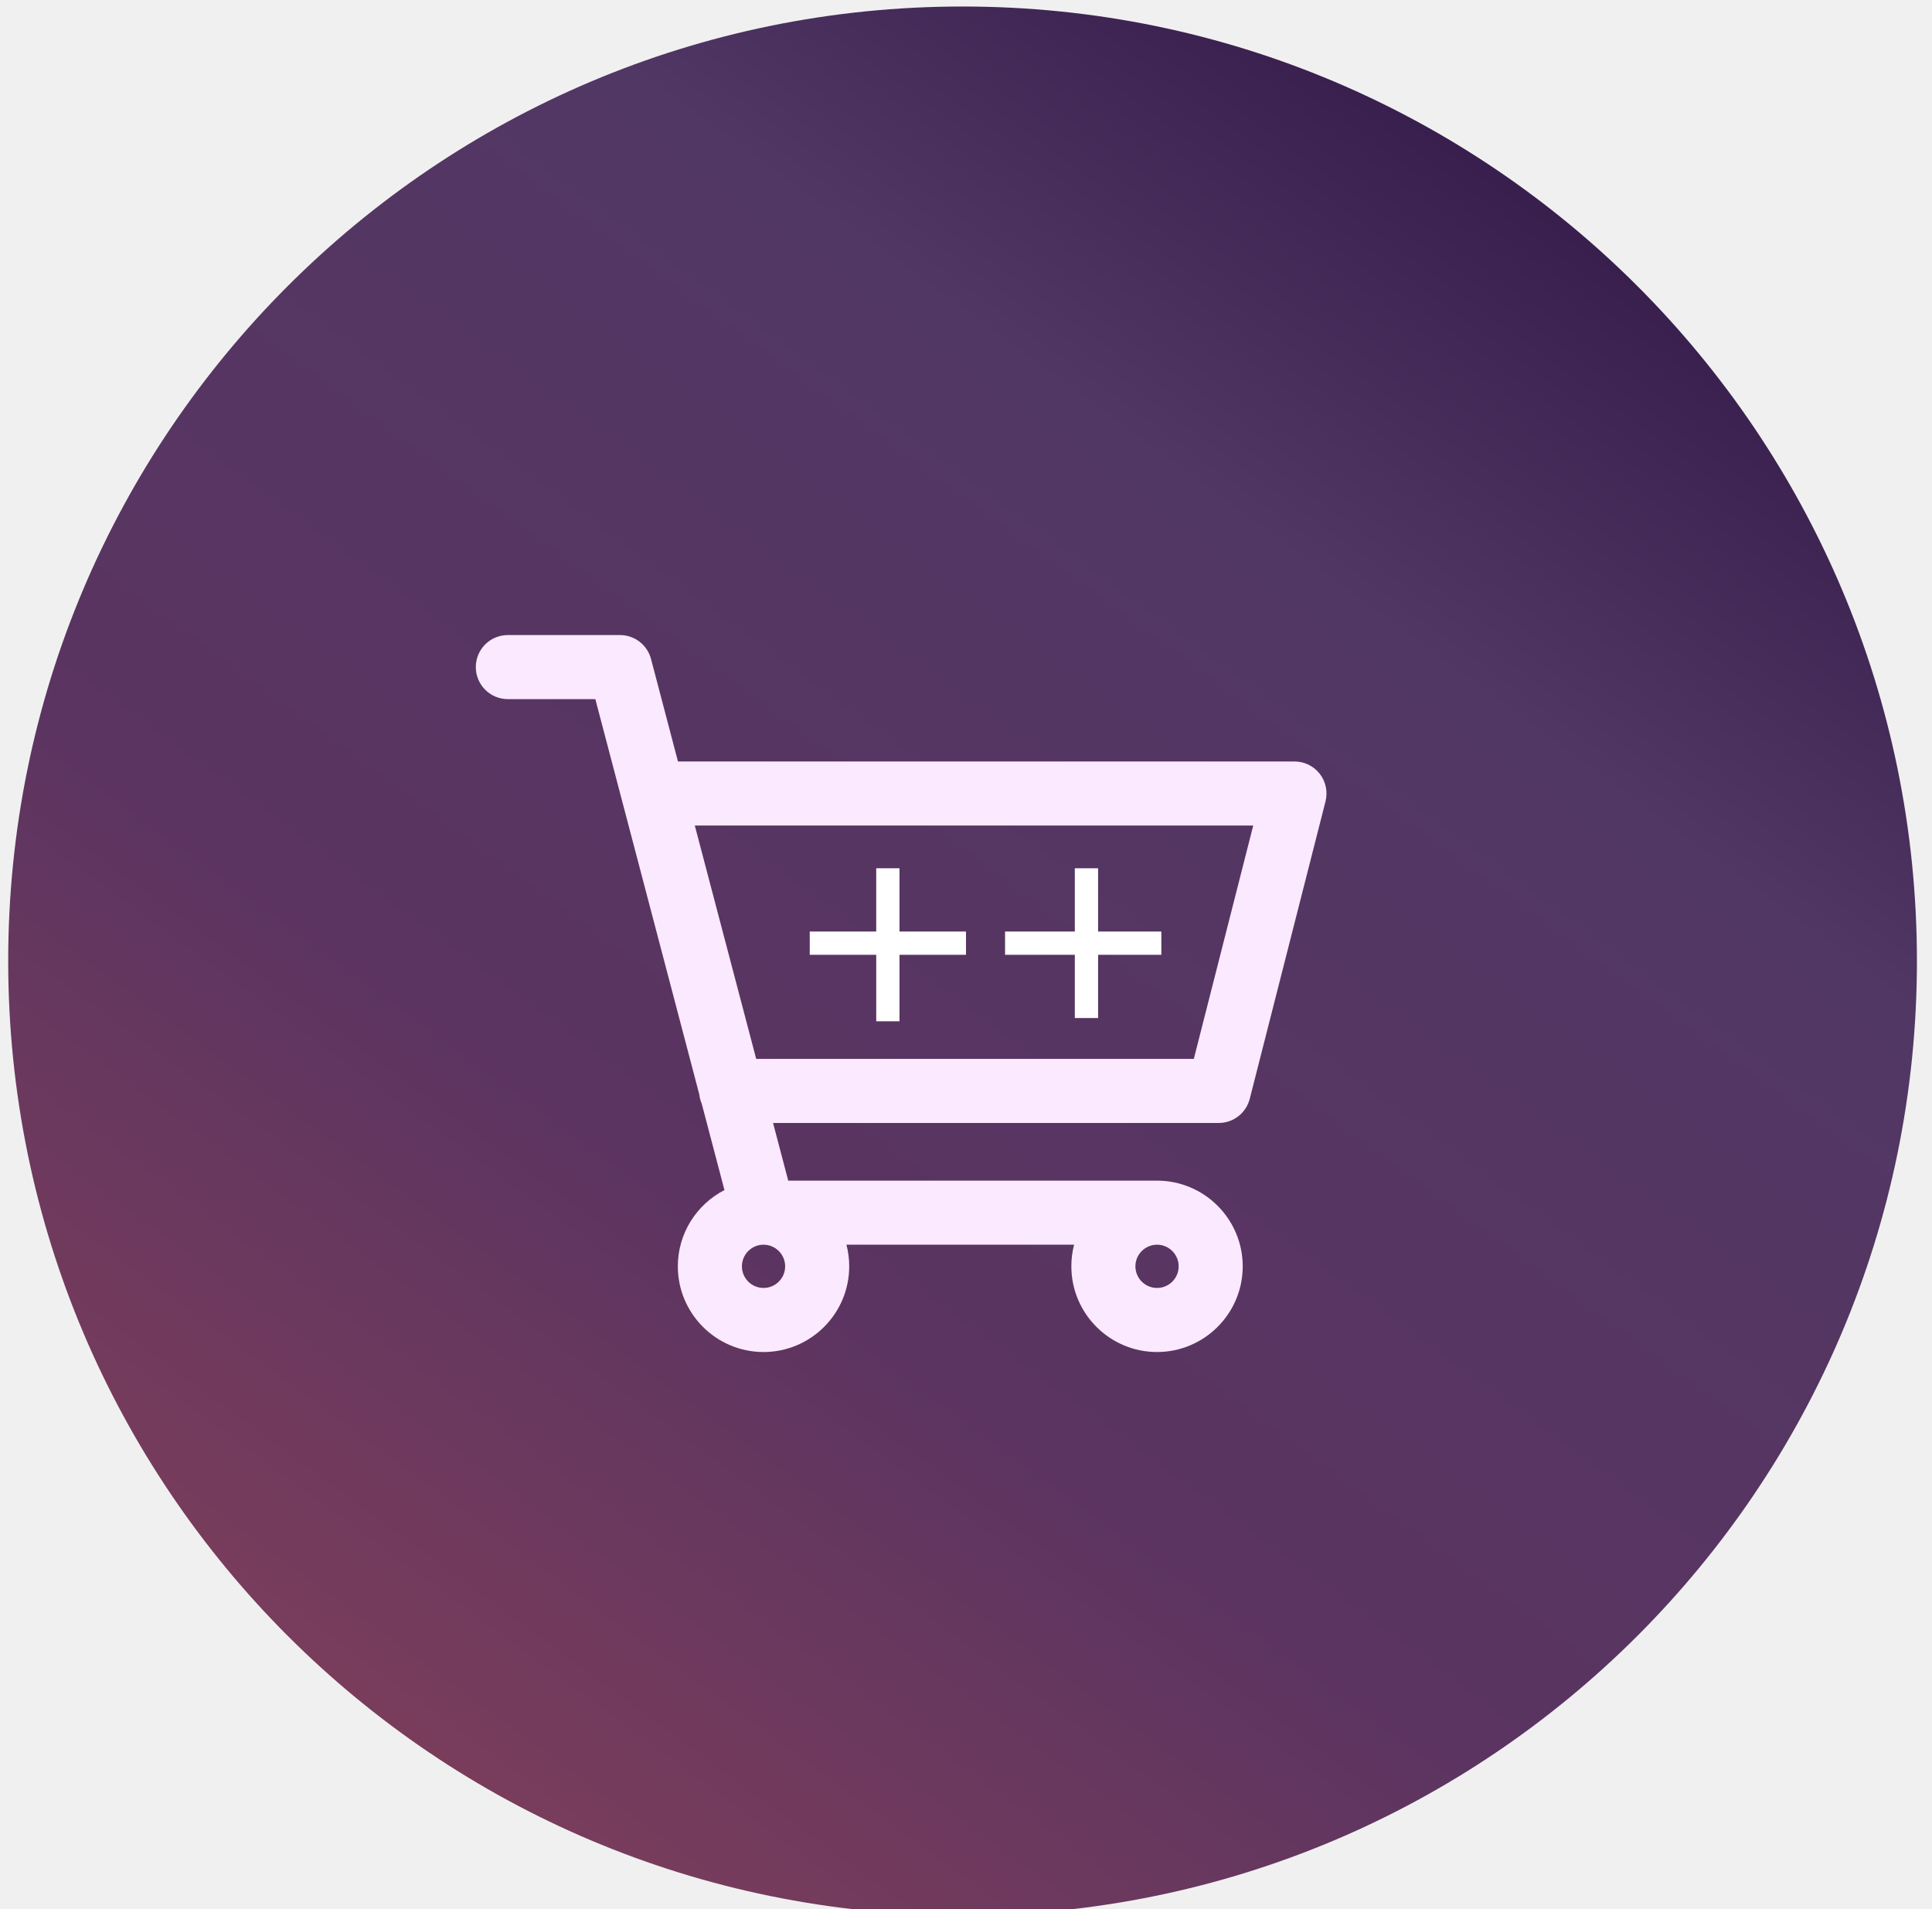
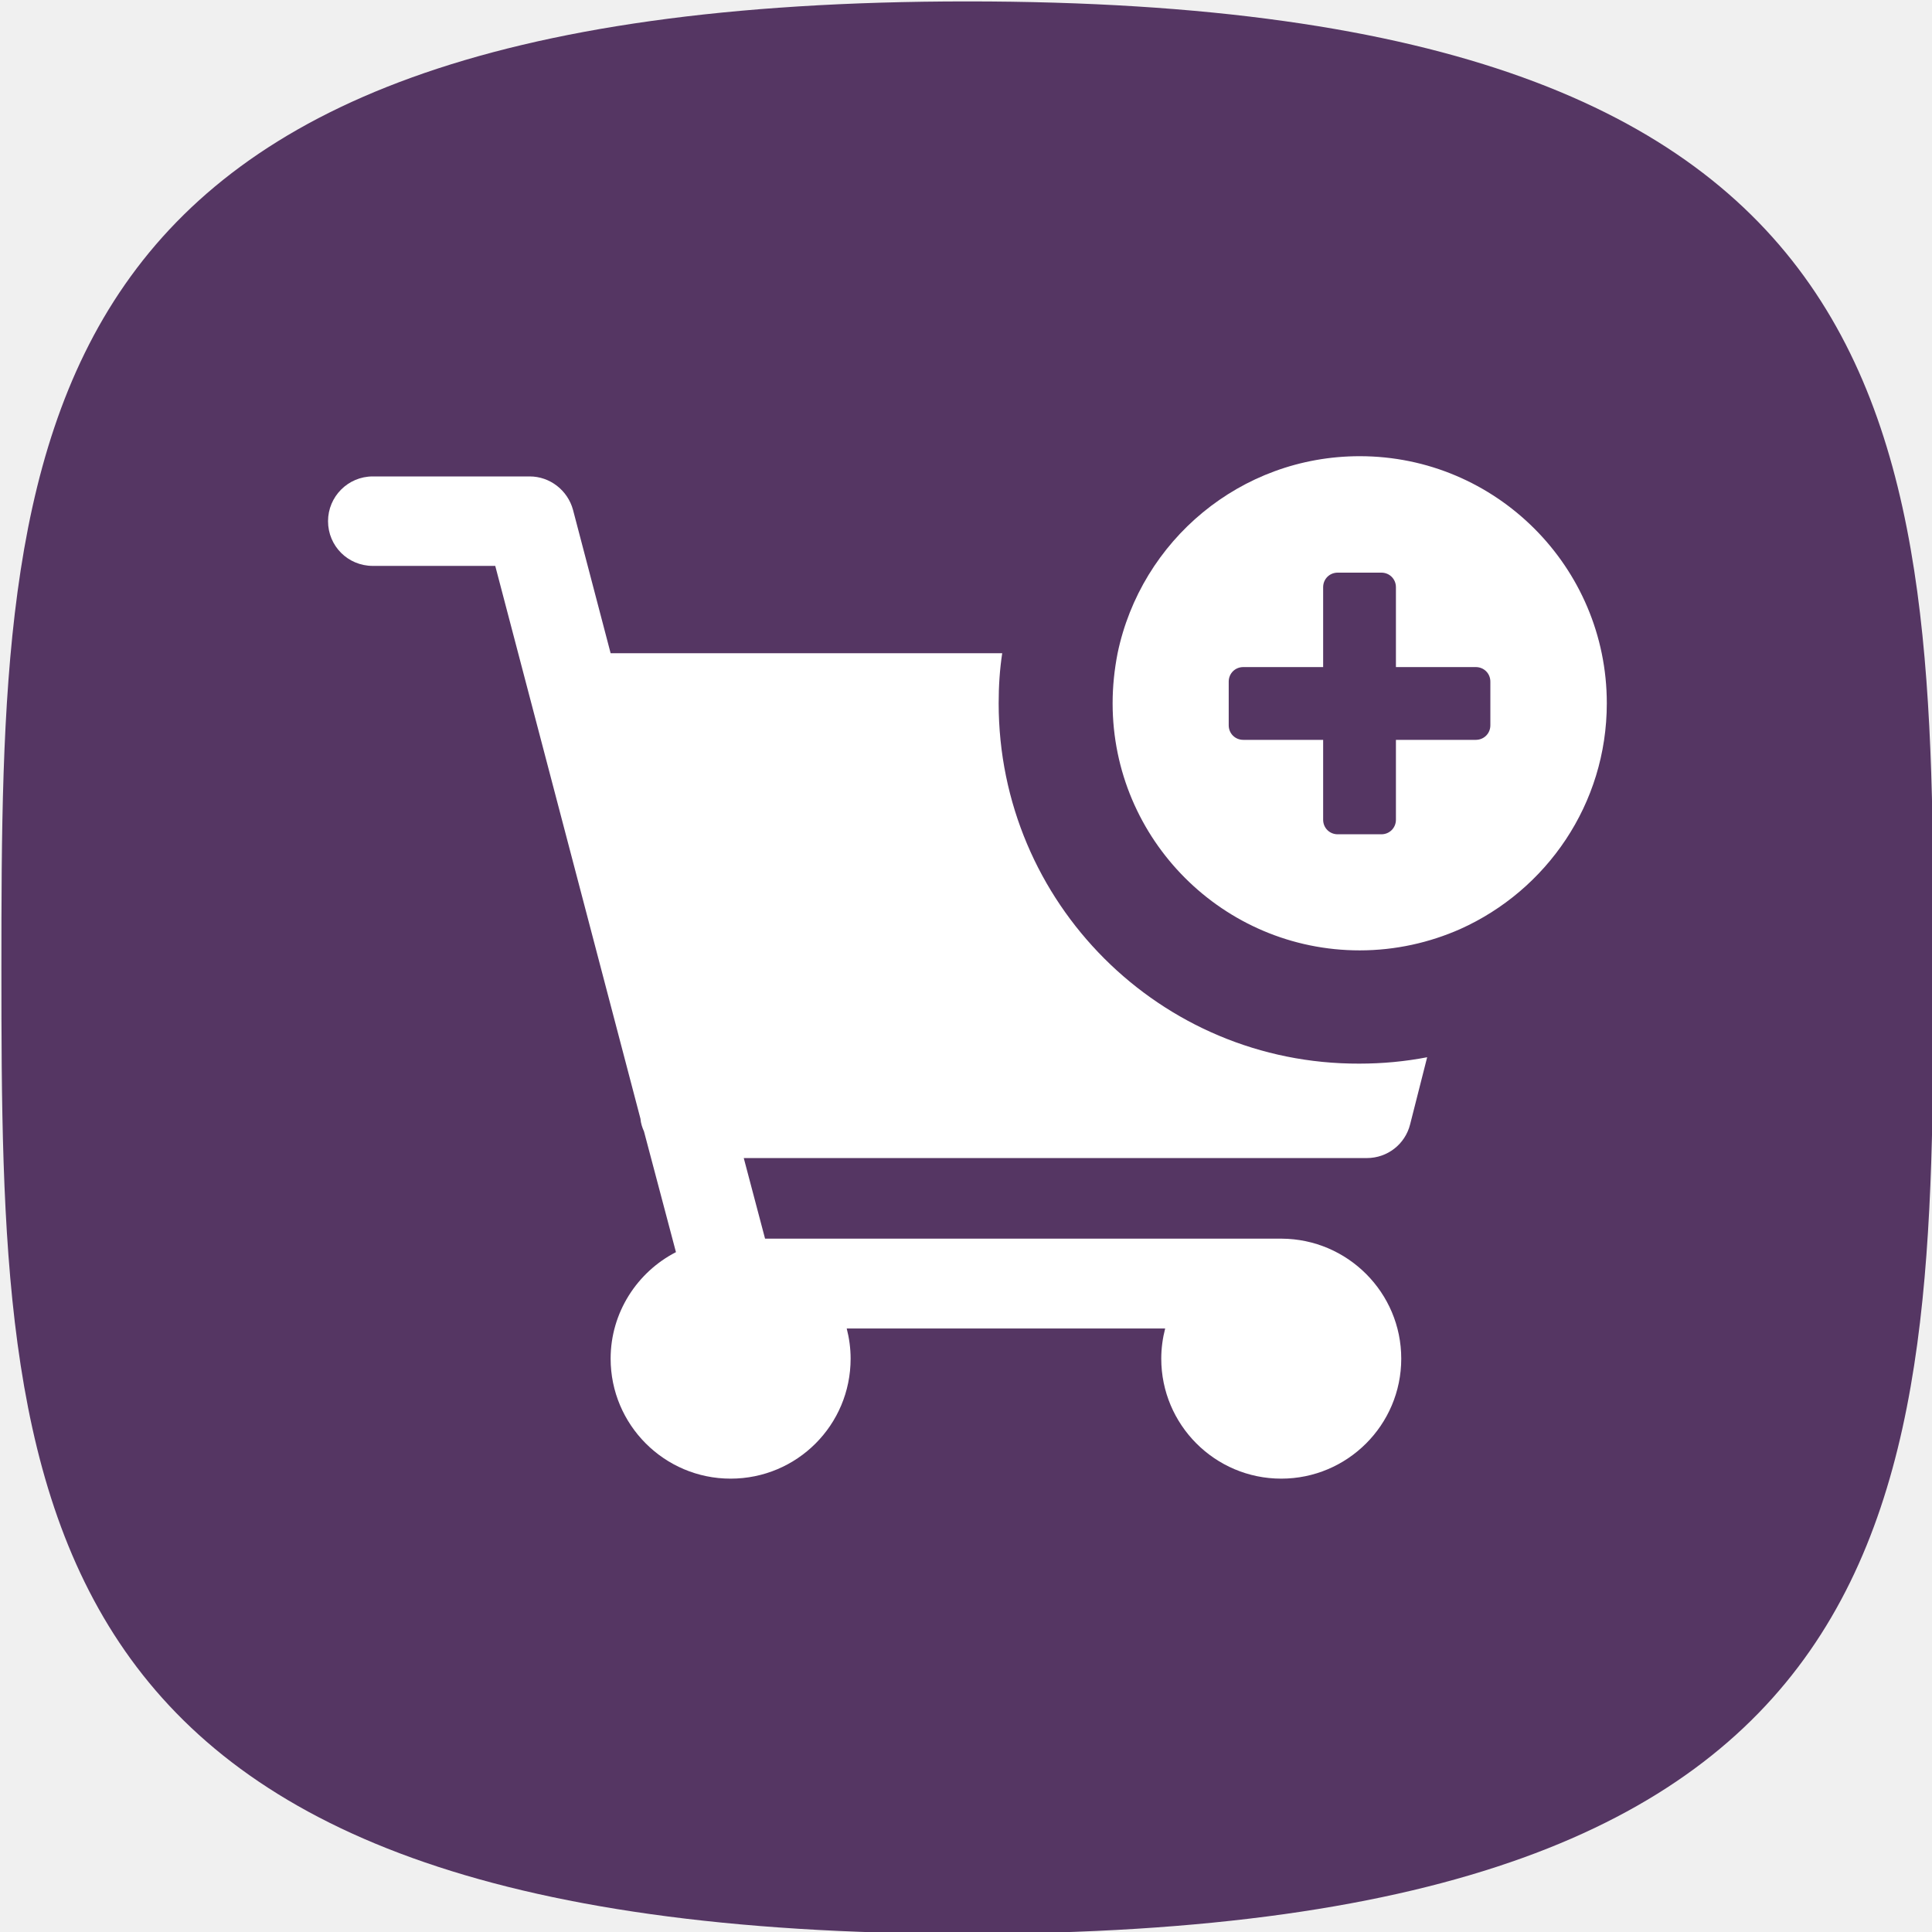
- <svg xmlns="http://www.w3.org/2000/svg" xmlns:ns1="http://www.openswatchbook.org/uri/2009/osb" xmlns:xlink="http://www.w3.org/1999/xlink" version="1.1" height="82" width="83" style="">
-   <rect id="backgroundrect" width="100%" height="100%" x="0" y="0" fill="none" stroke="none" />
-   <defs id="defs3342">
-     <linearGradient ns1:paint="solid" id="linearGradient4174">
-       <stop id="stop4176" offset="0" style="stop-color: rgb(255, 255, 255); stop-opacity: 1;" />
-     </linearGradient>
-     <linearGradient id="linearGradient-1" y2="100%" x2="91.459%" y1="0%" x1="18.288%">
-       <stop id="stop3345" offset="0%" stop-color="#2F1645" />
-       <stop id="stop3347" offset="25.361%" stop-color="#513764" />
-       <stop id="stop3349" offset="62.032%" stop-color="#5B3461" />
-       <stop id="stop3351" offset="100%" stop-color="#864059" />
-     </linearGradient>
-     <linearGradient y2="24.028" x2="20.358" y1="24.028" x1="13.2" gradientUnits="userSpaceOnUse" id="linearGradient4182" xlink:href="#linearGradient4174" />
-     <linearGradient y2="24.028" x2="20.358" y1="24.028" x1="13.2" gradientUnits="userSpaceOnUse" id="linearGradient4184" xlink:href="#linearGradient4174" />
-     <linearGradient y2="24.028" x2="20.358" y1="24.028" x1="13.2" gradientUnits="userSpaceOnUse" id="linearGradient4188" xlink:href="#linearGradient4174" />
-     <linearGradient y2="24.028" x2="20.358" y1="24.028" x1="13.2" gradientUnits="userSpaceOnUse" id="linearGradient4192" xlink:href="#linearGradient4174" />
-     <linearGradient y2="24.028" x2="20.358" y1="24.028" x1="13.2" gradientUnits="userSpaceOnUse" id="linearGradient3365" xlink:href="#linearGradient4174" />
-     <linearGradient y2="24.028" x2="20.358" y1="24.028" x1="13.2" gradientUnits="userSpaceOnUse" id="linearGradient3367" xlink:href="#linearGradient4174" />
-   </defs>
-   <g class="currentLayer" style="">
-     <g id="g3422" class="">
-       <g id="Page-1" stroke="none" stroke-width="1" fill="none" fill-rule="evenodd" transform="">
-         <g id="opt-2" transform="">
-           <g id="icon" transform="">
-             <circle id="Oval-1" fill="url(#linearGradient-1)" transform="translate(0.13986, 0.13986) translate(-0.699301, 0.13986) translate(484.912, 482) translate(-484, -482) translate(41, 41) scale(-1, 1) translate(-41, -41)" cx="41" cy="41" r="41" />
-             <path d="M32.487,45.487 L51.287,45.487 L53.84,35.462 L29.849,35.462 L32.487,45.487 zM32.802,53.468 C32.289,53.468 31.873,53.885 31.873,54.397 C31.873,54.91 32.289,55.326 32.802,55.326 C33.313,55.326 33.731,54.91 33.731,54.397 C33.731,53.885 33.313,53.468 32.802,53.468 L32.802,53.468 zM49.707,53.468 C49.195,53.468 48.778,53.885 48.778,54.397 C48.778,54.91 49.195,55.326 49.707,55.326 C50.219,55.326 50.636,54.91 50.636,54.397 C50.636,53.885 50.219,53.468 49.707,53.468 L49.707,53.468 zM49.707,58.078 C47.677,58.078 46.026,56.427 46.026,54.397 C46.026,54.077 46.066,53.765 46.144,53.468 L36.364,53.468 C36.441,53.765 36.483,54.077 36.483,54.397 C36.483,56.427 34.832,58.078 32.802,58.078 C30.772,58.078 29.12,56.427 29.12,54.397 C29.12,52.972 29.935,51.733 31.123,51.121 L30.146,47.408 C30.093,47.285 30.057,47.152 30.042,47.012 L25.576,30.032 L21.817,30.032 C21.056,30.032 20.441,29.415 20.441,28.656 C20.441,27.896 21.056,27.28 21.817,27.28 L26.637,27.28 C27.261,27.28 27.808,27.701 27.968,28.306 L29.126,32.71 L55.612,32.71 C56.037,32.71 56.437,32.906 56.698,33.241 C56.958,33.576 57.049,34.013 56.945,34.425 L53.69,47.203 C53.534,47.812 52.985,48.239 52.356,48.239 L33.211,48.239 L33.863,50.716 L49.707,50.716 L49.709,50.716 C51.738,50.717 53.388,52.368 53.388,54.397 C53.388,56.427 51.737,58.078 49.707,58.078 L49.707,58.078 z" id="icon-mask" fill="#FBE9FF" />
-           </g>
-         </g>
-       </g>
-       <g id="g3416">
-         <flowRoot style="font-style: normal; font-weight: normal; font-size: 5px; line-height: 125%; font-family: sans-serif; letter-spacing: 0px; word-spacing: 0px; fill: url(&quot;#linearGradient4188&quot;) none; fill-opacity: 1; stroke: none; stroke-width: 1px; stroke-linecap: butt; stroke-linejoin: miter; stroke-opacity: 1;" id="flowRoot4166" xml:space="preserve">
-           <flowRegion style="fill: url(&quot;#linearGradient4184&quot;) none; fill-opacity: 1;" id="flowRegion4168">
-             <rect style="font-size: 5px; fill: url(&quot;#linearGradient4182&quot;) none; fill-opacity: 1;" y="20.449" x="12.687" height="14.867" width="17.444" id="rect4170" />
-           </flowRegion>
-           <flowPara style="font-size: 10px; fill: url(&quot;#linearGradient3367&quot;) none; fill-opacity: 1;" id="flowPara4172">++</flowPara>
-         </flowRoot>
-       </g>
-     </g>
-     <path fill="#ffffff" fill-opacity="1" stroke="#ffffff" stroke-opacity="1" stroke-width="1" stroke-dasharray="none" stroke-linejoin="miter" stroke-linecap="butt" stroke-dashoffset="" fill-rule="nonzero" opacity="1" marker-start="" marker-mid="" marker-end="" d="M34.787,40.515 L41.5,40.515 " id="svg_8" class="" />
-     <path fill="#ffffff" fill-opacity="1" stroke="#ffffff" stroke-opacity="1" stroke-width="1" stroke-dasharray="none" stroke-linejoin="miter" stroke-linecap="butt" stroke-dashoffset="" fill-rule="nonzero" opacity="1" marker-start="" marker-mid="" marker-end="" d="M38.143,37.298 L38.143,43.871 " id="svg_10" class="" />
-     <path fill="#ffffff" fill-opacity="1" stroke="#ffffff" stroke-opacity="1" stroke-width="1" stroke-dasharray="none" stroke-linejoin="miter" stroke-linecap="butt" stroke-dashoffset="" fill-rule="nonzero" opacity="1" marker-start="" marker-mid="" marker-end="" d="M46.675,37.298 L46.675,43.731 " id="svg_12" class="" />
-     <path fill="#ffffff" fill-opacity="1" stroke="#ffffff" stroke-opacity="1" stroke-width="1" stroke-dasharray="none" stroke-linejoin="miter" stroke-linecap="butt" stroke-dashoffset="" fill-rule="nonzero" opacity="1" marker-start="" marker-mid="" marker-end="" d="M43.178,40.515 L49.892,40.515 " id="svg_18" class="" />
+ <svg xmlns="http://www.w3.org/2000/svg" width="544.2" height="544.2" viewBox="0 0 544.2 544.2">
+   <path d="M272.5.4C2.5.4.4 122.3.4 272.6s2.1 272.1 272.1 272.1 272.1-121.8 272.1-272.1S542.5.4 272.5.4z" fill="#553663" />
+   <g fill="#fff">
+     <path d="M281.3 198.1c0-4.8.3-9.5 1-14.1H172l-10.6-40.4c-1.5-5.5-6.5-9.4-12.2-9.4H105c-7 0-12.6 5.7-12.6 12.6 0 7 5.6 12.6 12.6 12.6h34.5l40.9 155.7c.1 1.3.5 2.5 1 3.6l9 34c-10.9 5.6-18.4 17-18.4 30 0 18.6 15.1 33.8 33.8 33.8s33.8-15.1 33.8-33.8c0-2.9-.4-5.8-1.1-8.5h89.7c-.7 2.7-1.1 5.6-1.1 8.5 0 18.6 15.1 33.8 33.8 33.8 18.6 0 33.8-15.1 33.8-33.8 0-18.6-15.1-33.7-33.7-33.8H215.5l-6-22.7H385c5.8 0 10.8-3.9 12.2-9.5l4.8-18.9c-6.2 1.2-12.6 1.8-19.1 1.8-56.1.2-101.6-45.3-101.6-101.5z" />
+     <path d="M383 128.5c-33.6 0-61.6 23.8-68.2 55.5-.9 4.6-1.4 9.3-1.4 14.1 0 38.4 31.2 69.6 69.6 69.6 10.1 0 19.7-2.2 28.3-6 24.3-10.9 41.3-35.2 41.3-63.6 0-38.4-31.2-69.6-69.6-69.6zm36.8 75.8c0 2.3-1.8 4.1-4.1 4.1h-22.5v22.5c0 2.3-1.8 4.1-4.1 4.1h-12.3c-2.3 0-4.1-1.8-4.1-4.1v-22.5h-22.5c-2.3 0-4.1-1.8-4.1-4.1V192c0-2.3 1.8-4.1 4.1-4.1h22.5v-22.5c0-2.3 1.8-4.1 4.1-4.1h12.3c2.3 0 4.1 1.8 4.1 4.1v22.5h22.5c2.3 0 4.1 1.8 4.1 4.1v12.3z" />
  </g>
</svg>
